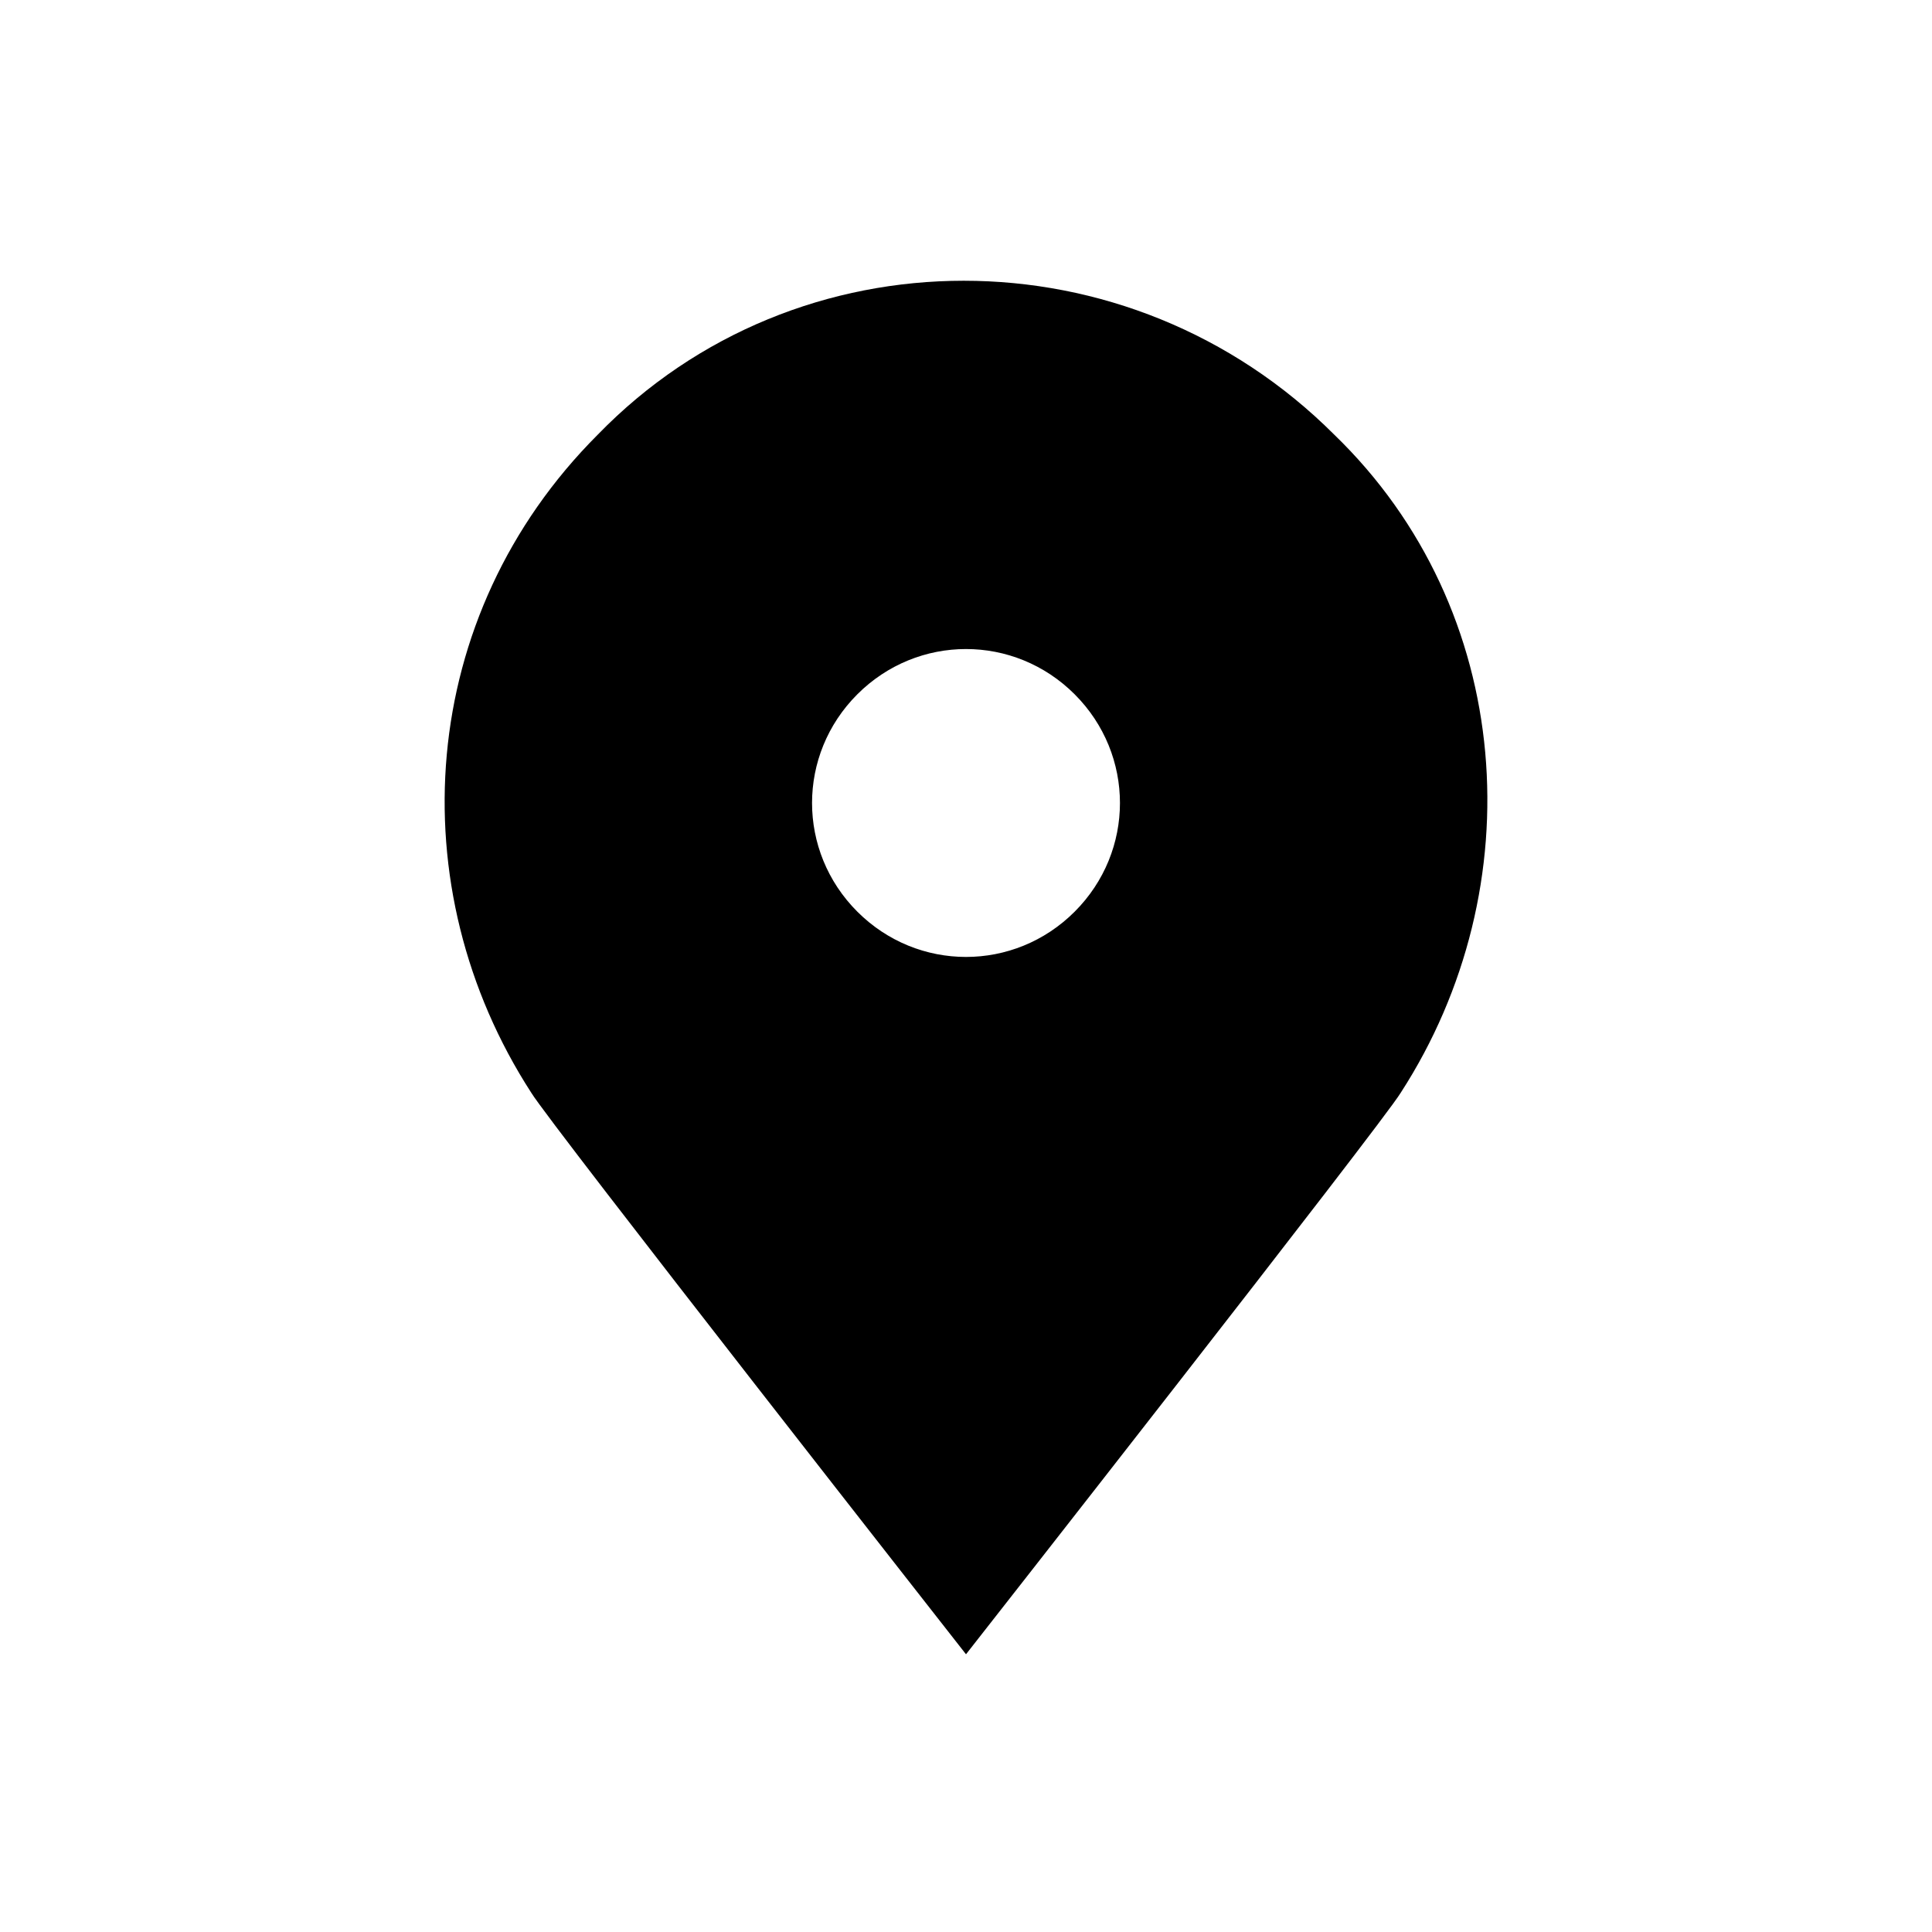
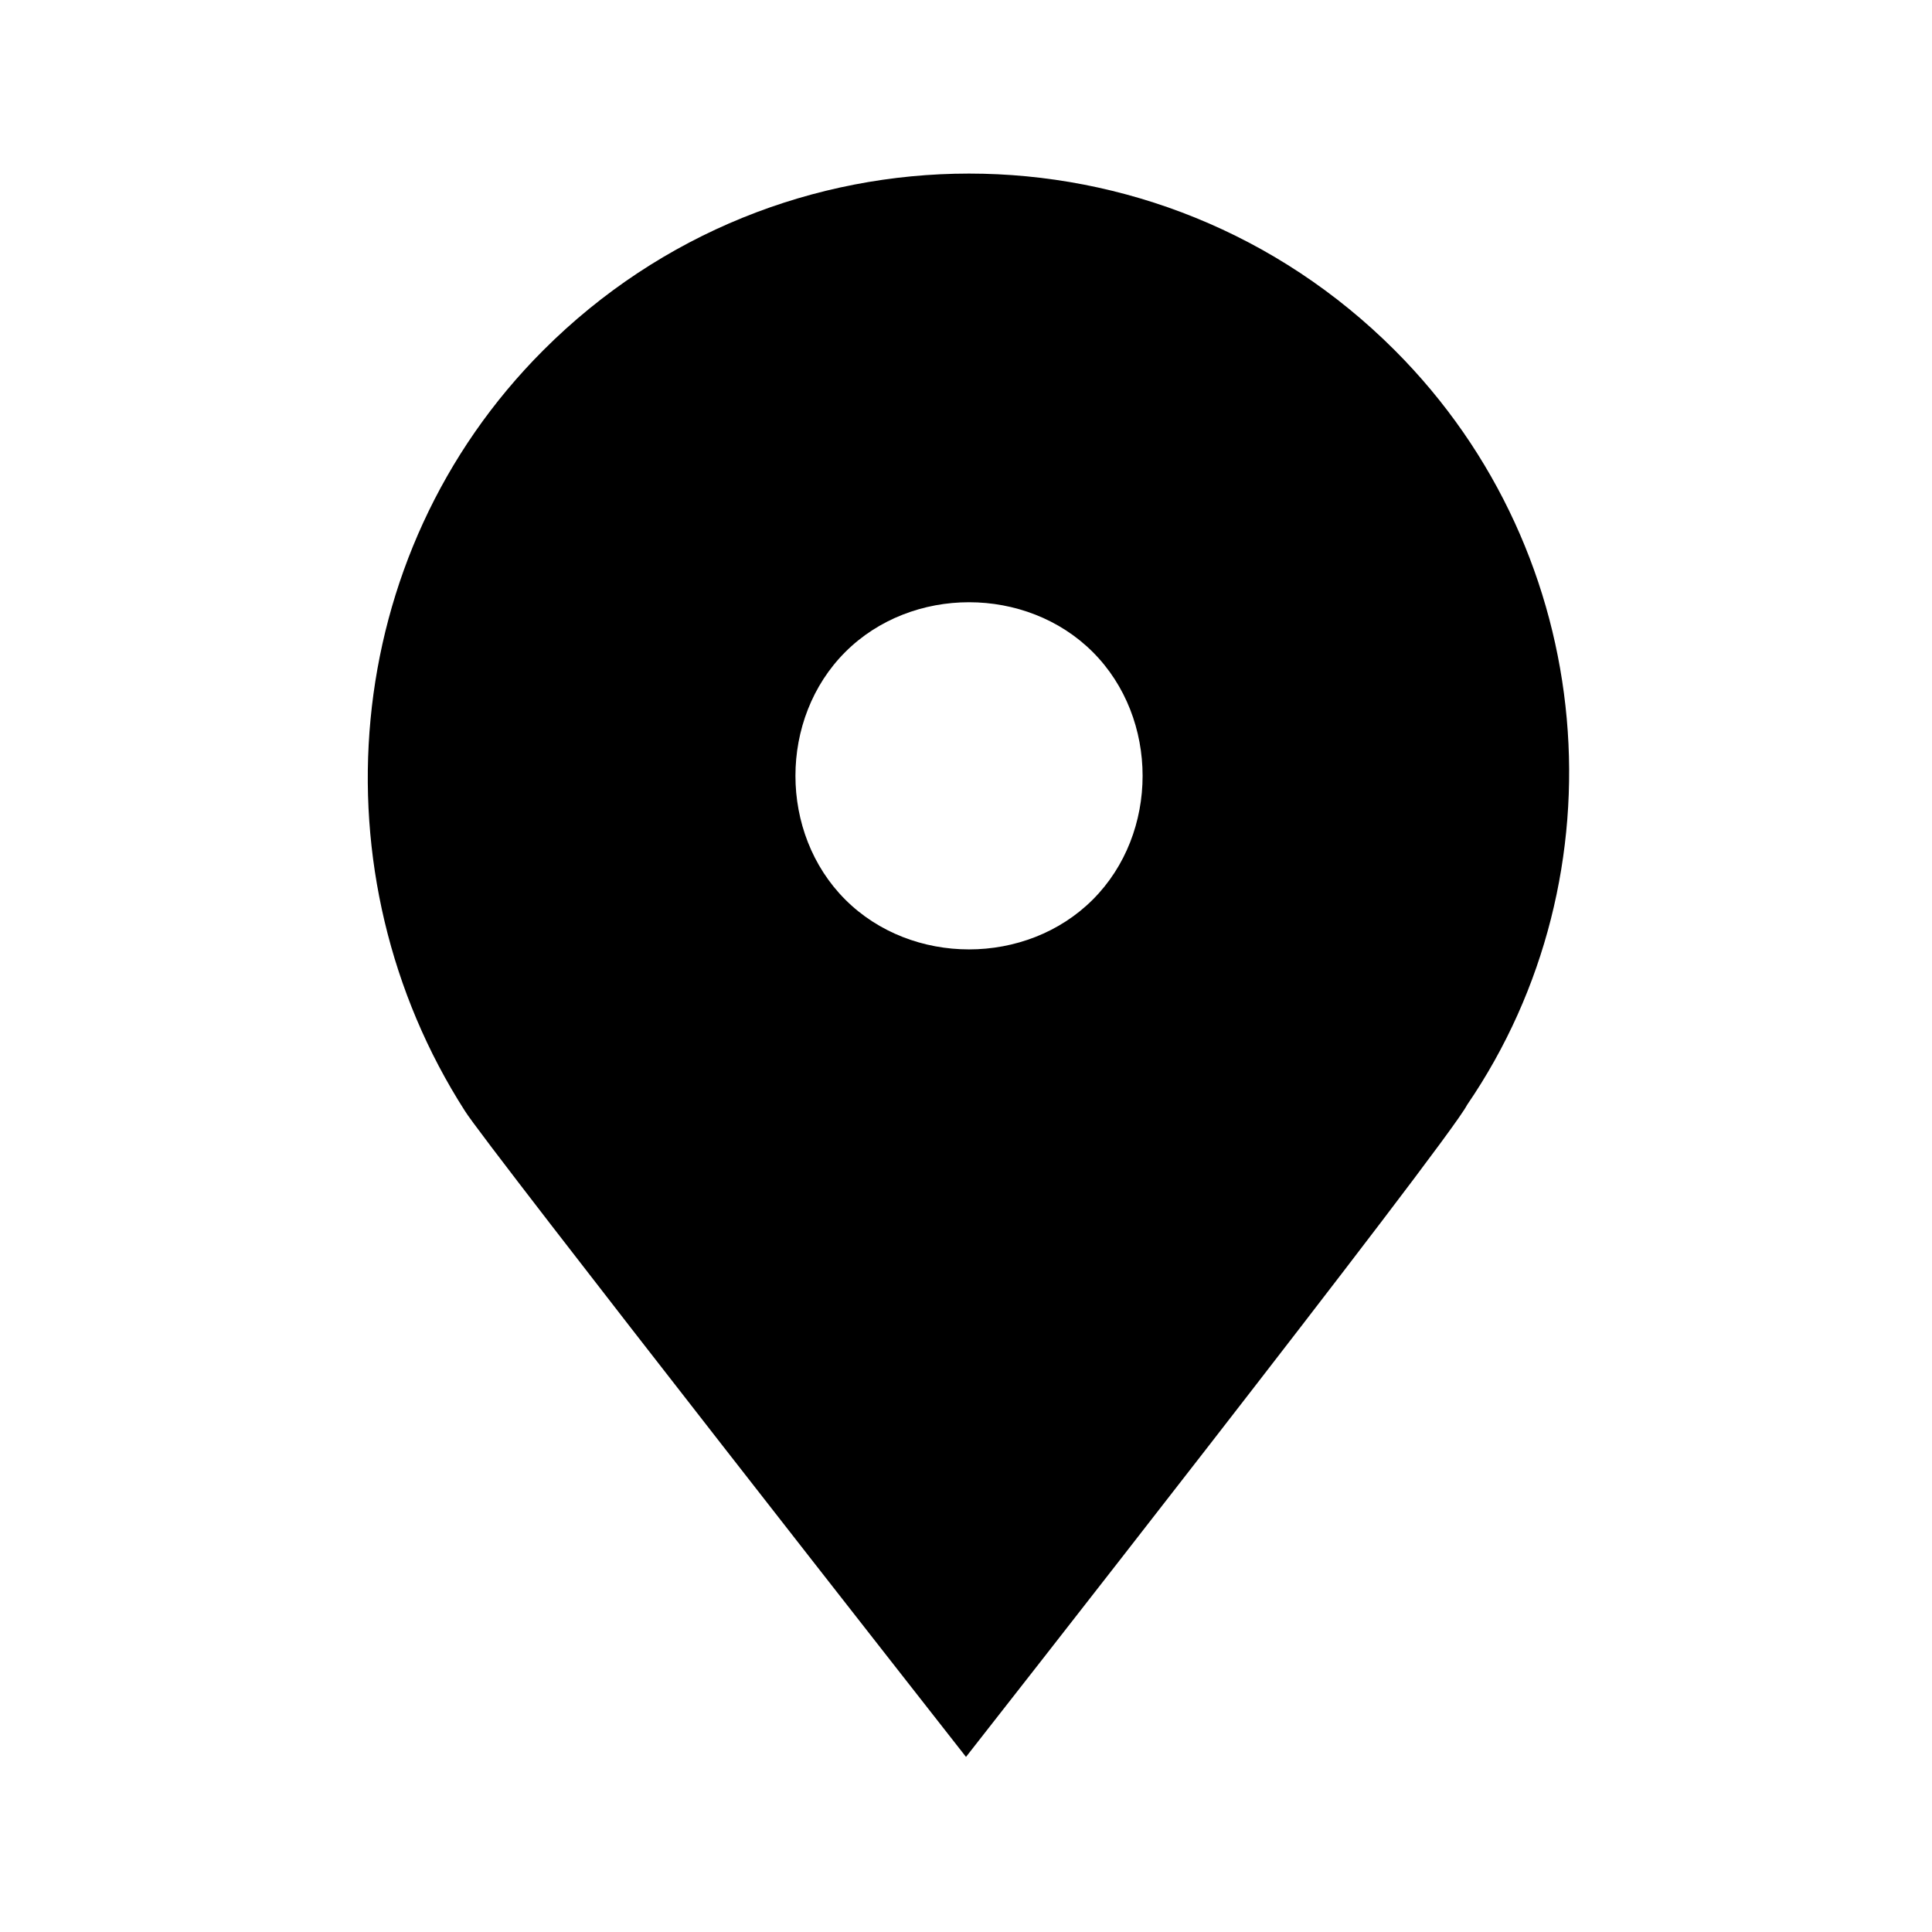
<svg xmlns="http://www.w3.org/2000/svg" version="1.1" id="Layer_1" x="0px" y="0px" viewBox="0 0 32 32" style="enable-background:new 0 0 32 32;" xml:space="preserve">
-   <path d="M22.1,7.2c-3.4-3.4-8.9-3.4-12.2,0c-3,3-3.3,7.5-1.1,10.9c0.3,0.5,7.2,9.3,7.2,9.3s6.9-8.8,7.2-9.3  C25.4,14.7,25.1,10.1,22.1,7.2z M17.8,15.1c-1,1-2.6,1-3.6,0s-1-2.6,0-3.6c1-1,2.6-1,3.6,0C18.8,12.5,18.8,14.1,17.8,15.1z" />
+   <path d="M23.1,5.8c-3.9-3.9-10.2-3.9-14.1,0c-3.4,3.4-3.8,8.7-1.3,12.6C8,18.9,16,29.1,16,29.1s8-10.2,8.3-10.8  C26.9,14.5,26.5,9.2,23.1,5.8z M18.1,14.9c-1.1,1.1-3,1.1-4.1,0c-1.1-1.1-1.1-3,0-4.1c1.1-1.1,3-1.1,4.1,0  C19.2,11.9,19.2,13.8,18.1,14.9z" />
</svg>
